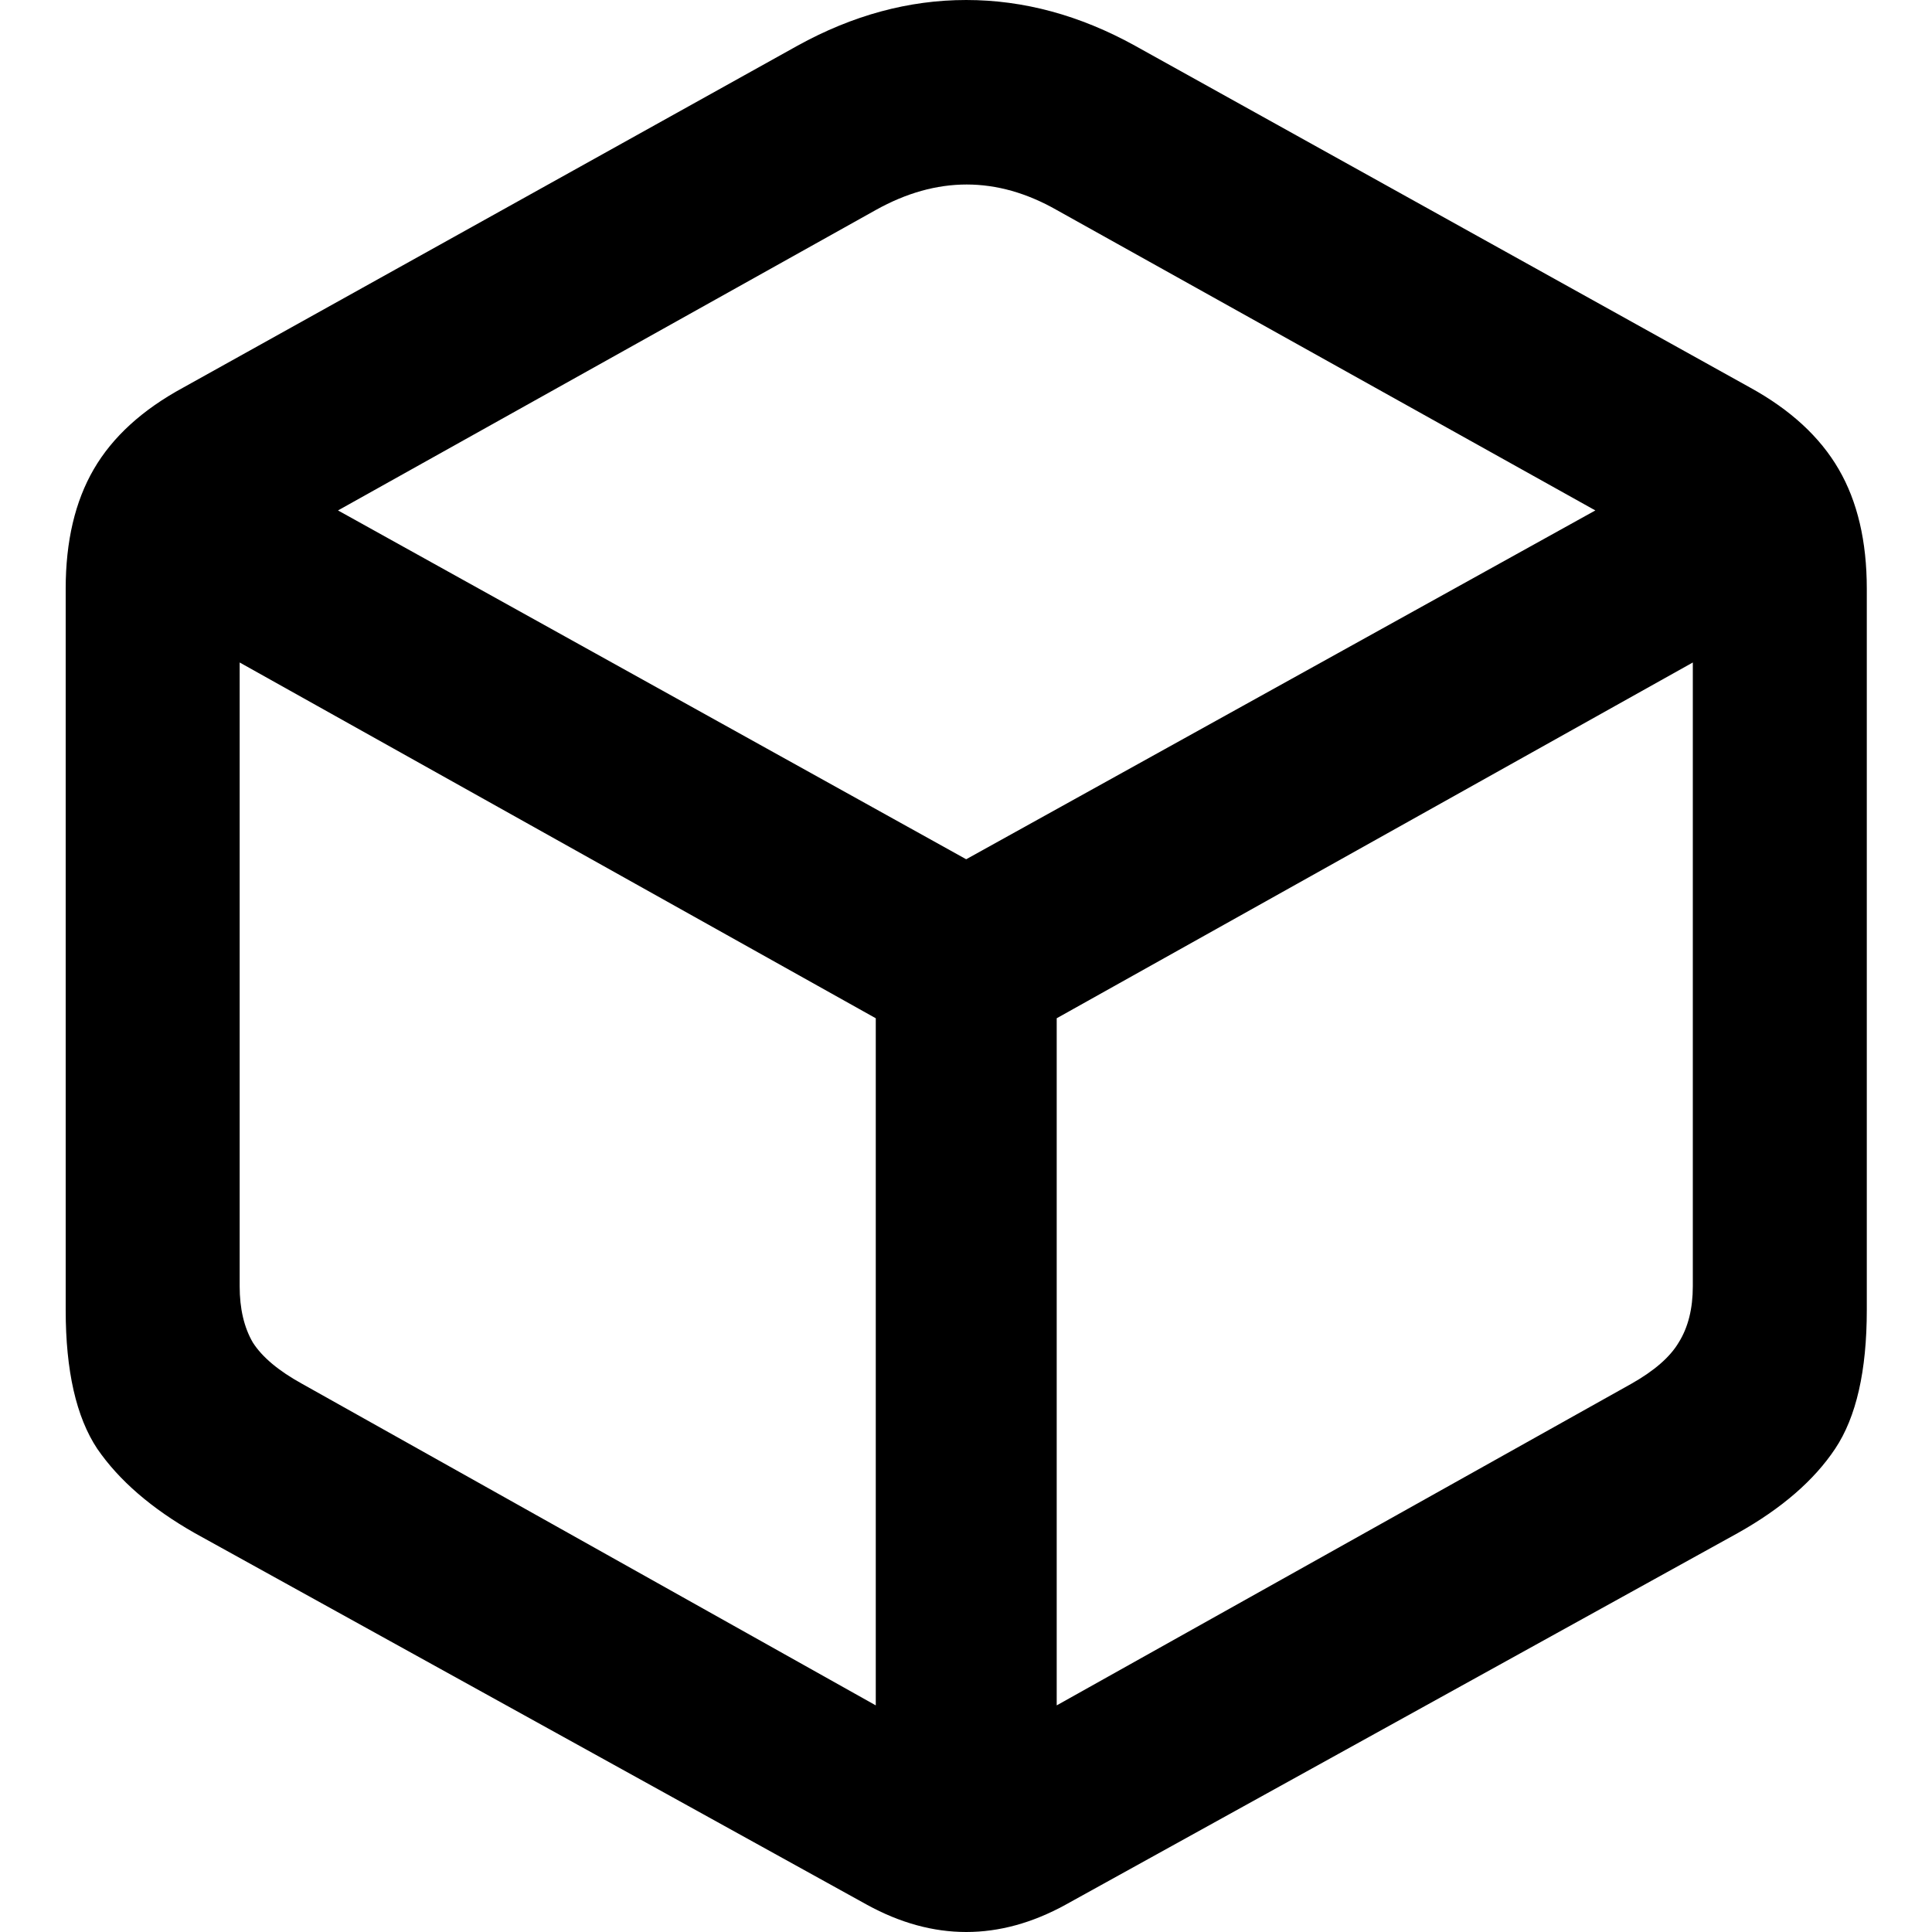
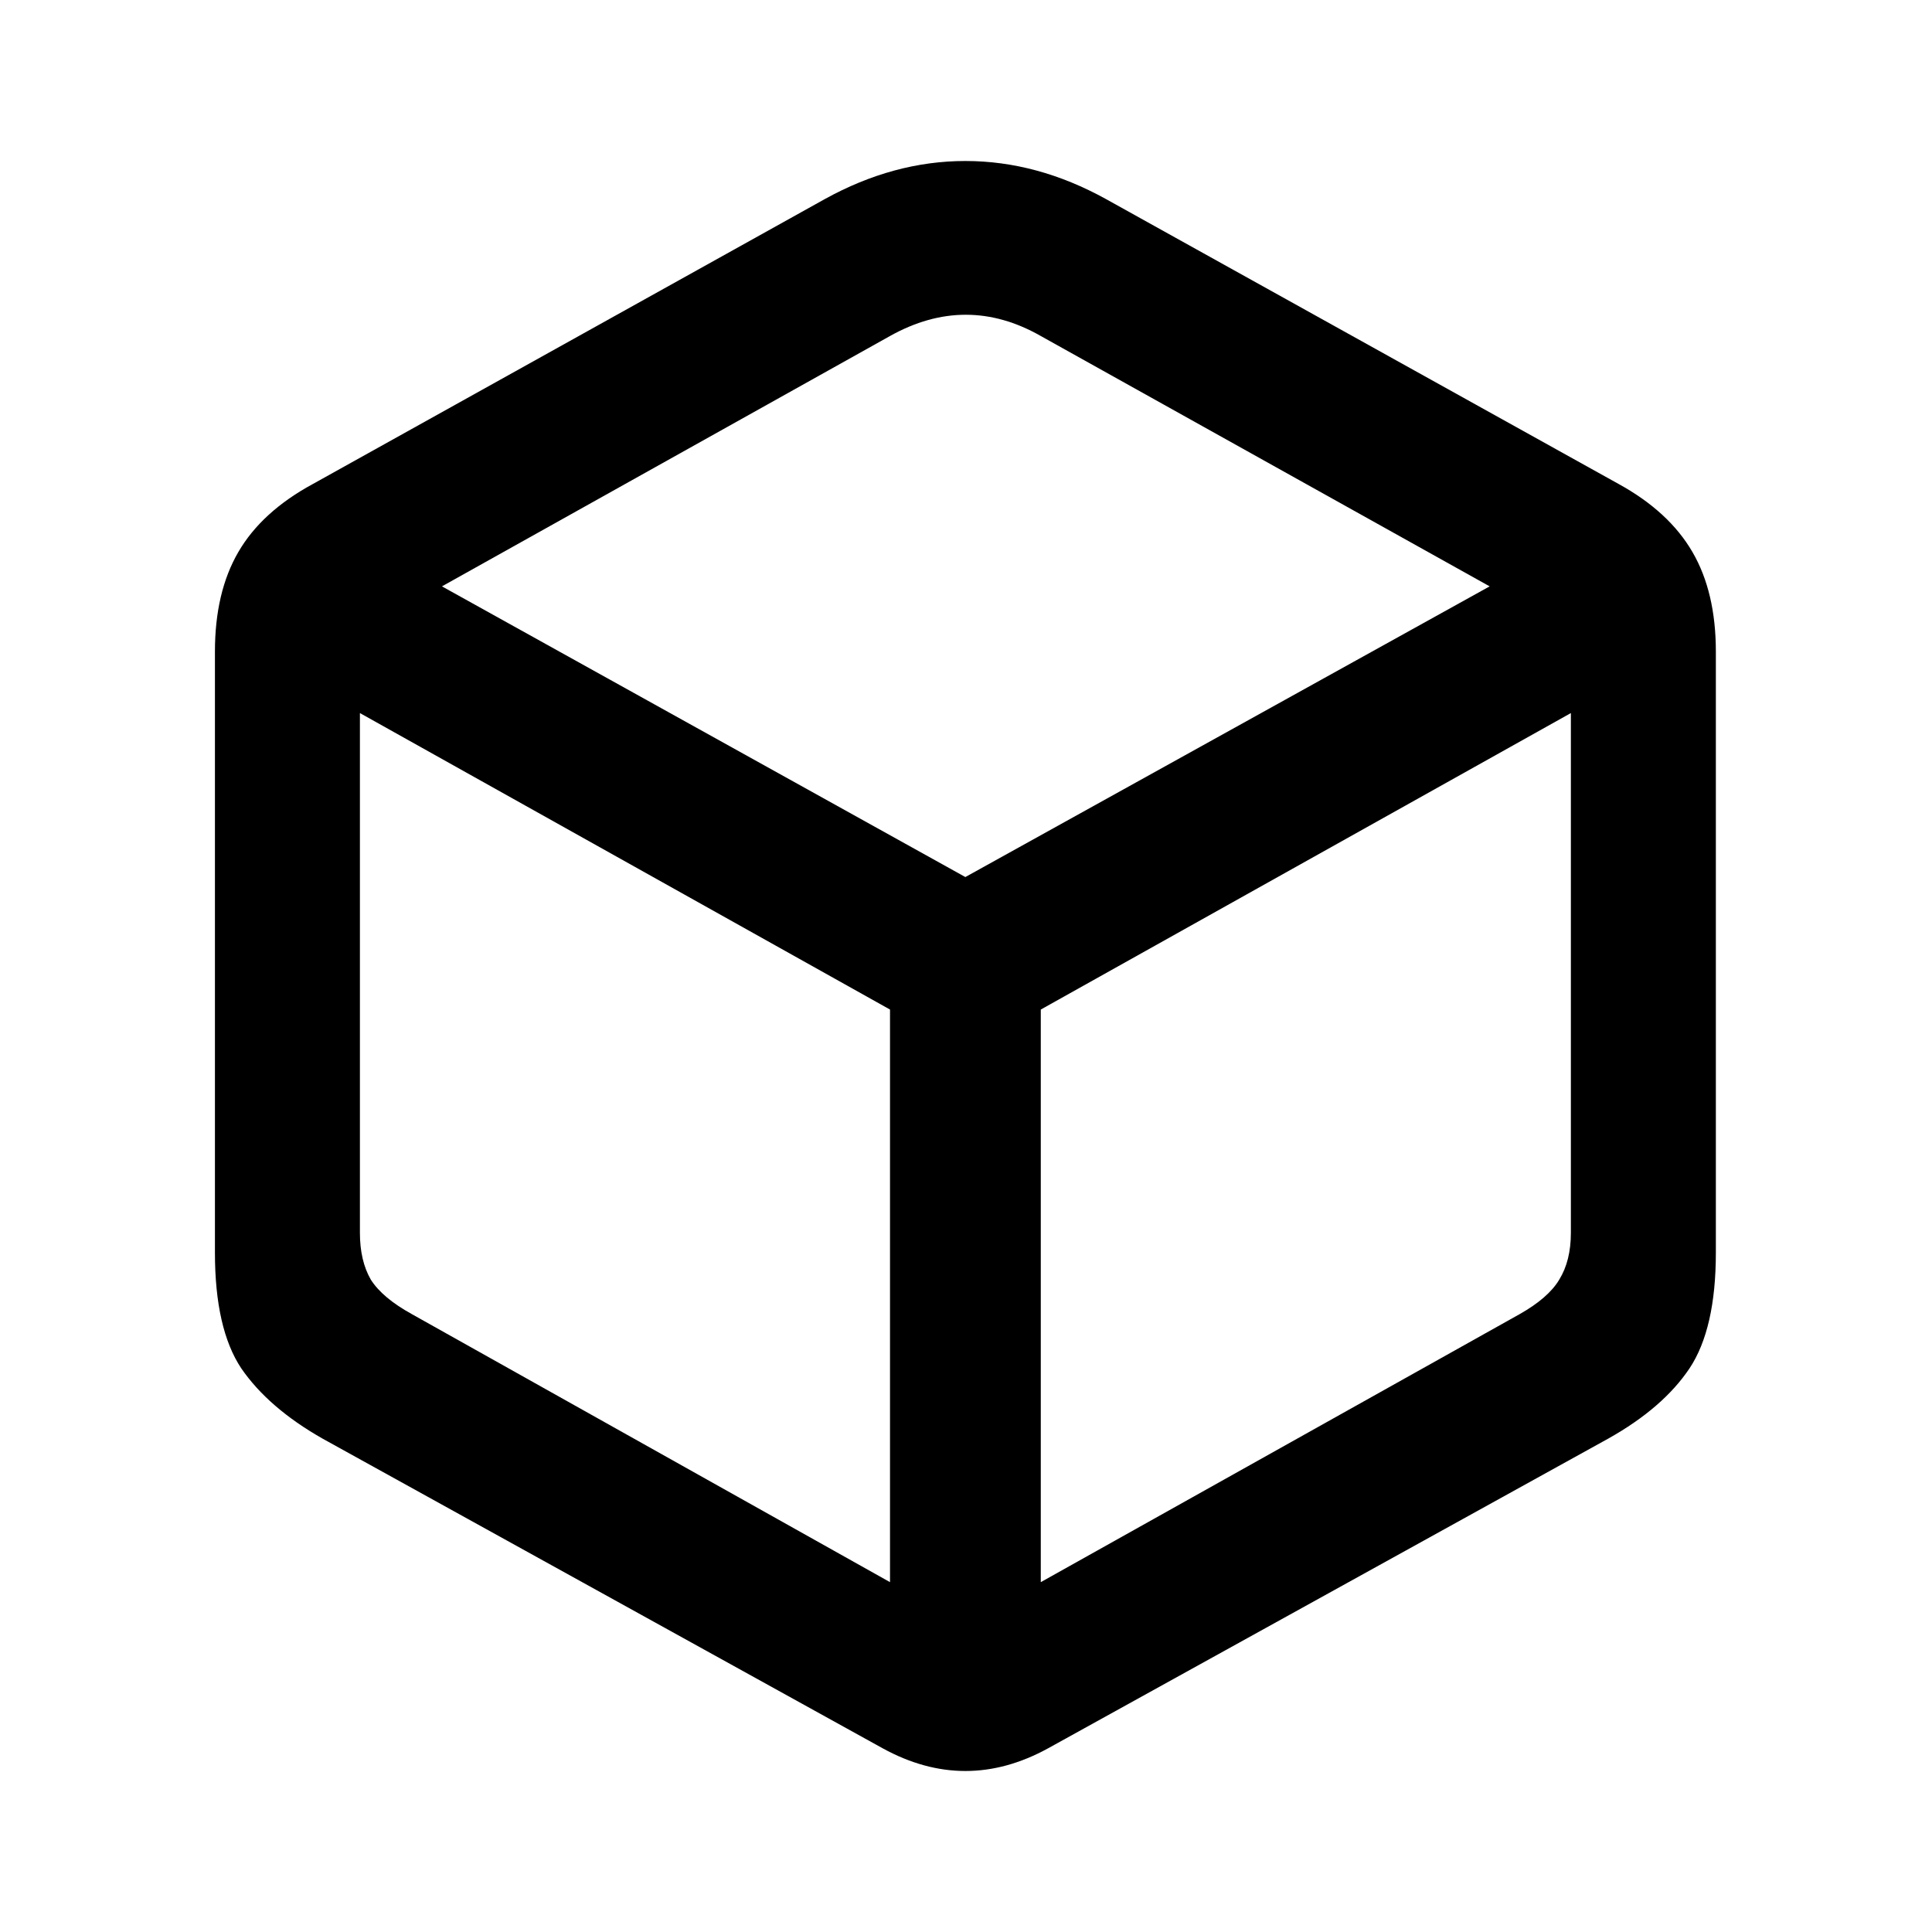
- <svg xmlns="http://www.w3.org/2000/svg" width="20" height="20" viewBox="0 0 20 20" fill="none">
-   <path d="M2.017 15.871L8.975 19.718C9.66 20.094 10.345 20.094 11.03 19.718L17.988 15.871C18.443 15.616 18.779 15.325 18.997 14.998C19.216 14.67 19.325 14.191 19.325 13.561V6.094C19.325 5.603 19.228 5.19 19.034 4.857C18.84 4.523 18.534 4.241 18.115 4.011L11.749 0.473C11.179 0.158 10.597 3.05176e-05 10.002 3.05176e-05C9.408 3.05176e-05 8.826 0.158 8.256 0.473L1.899 4.011C1.474 4.241 1.165 4.523 0.971 4.857C0.777 5.19 0.68 5.603 0.68 6.094V13.561C0.68 14.191 0.789 14.67 1.007 14.998C1.232 15.325 1.568 15.616 2.017 15.871ZM3.127 14.325C2.884 14.191 2.714 14.049 2.617 13.897C2.526 13.74 2.481 13.546 2.481 13.315V6.858L9.066 10.541V17.654L3.127 14.325ZM16.887 14.325L10.939 17.654V10.541L17.524 6.858V13.315C17.524 13.546 17.476 13.74 17.378 13.897C17.288 14.049 17.124 14.191 16.887 14.325ZM10.002 8.895L3.499 5.284L9.066 2.174C9.696 1.822 10.321 1.822 10.939 2.174L16.515 5.284L10.002 8.895Z" fill="black" />
+ <svg xmlns="http://www.w3.org/2000/svg" width="24" height="24" viewBox="0 0 24 24" fill="none">
+   <path d="M4.007 17.871L10.965 21.718C11.65 22.094 12.335 22.094 13.02 21.718L19.978 17.871C20.433 17.616 20.769 17.325 20.988 16.998C21.206 16.67 21.315 16.191 21.315 15.561V8.094C21.315 7.603 21.218 7.19 21.024 6.857C20.83 6.523 20.524 6.241 20.105 6.011L13.739 2.473C13.169 2.158 12.587 2 11.992 2C11.398 2 10.816 2.158 10.246 2.473L3.889 6.011C3.464 6.241 3.155 6.523 2.961 6.857C2.767 7.19 2.67 7.603 2.67 8.094V15.561C2.67 16.191 2.779 16.67 2.997 16.998C3.222 17.325 3.558 17.616 4.007 17.871ZM5.117 16.325C4.874 16.191 4.704 16.049 4.607 15.897C4.516 15.74 4.471 15.546 4.471 15.315V8.858L11.056 12.541V19.654L5.117 16.325ZM18.877 16.325L12.929 19.654V12.541L19.514 8.858V15.315C19.514 15.546 19.466 15.74 19.369 15.897C19.278 16.049 19.114 16.191 18.877 16.325ZM11.992 10.895L5.49 7.284L11.056 4.174C11.686 3.822 12.311 3.822 12.929 4.174L18.505 7.284L11.992 10.895Z" fill="black" />
</svg>
